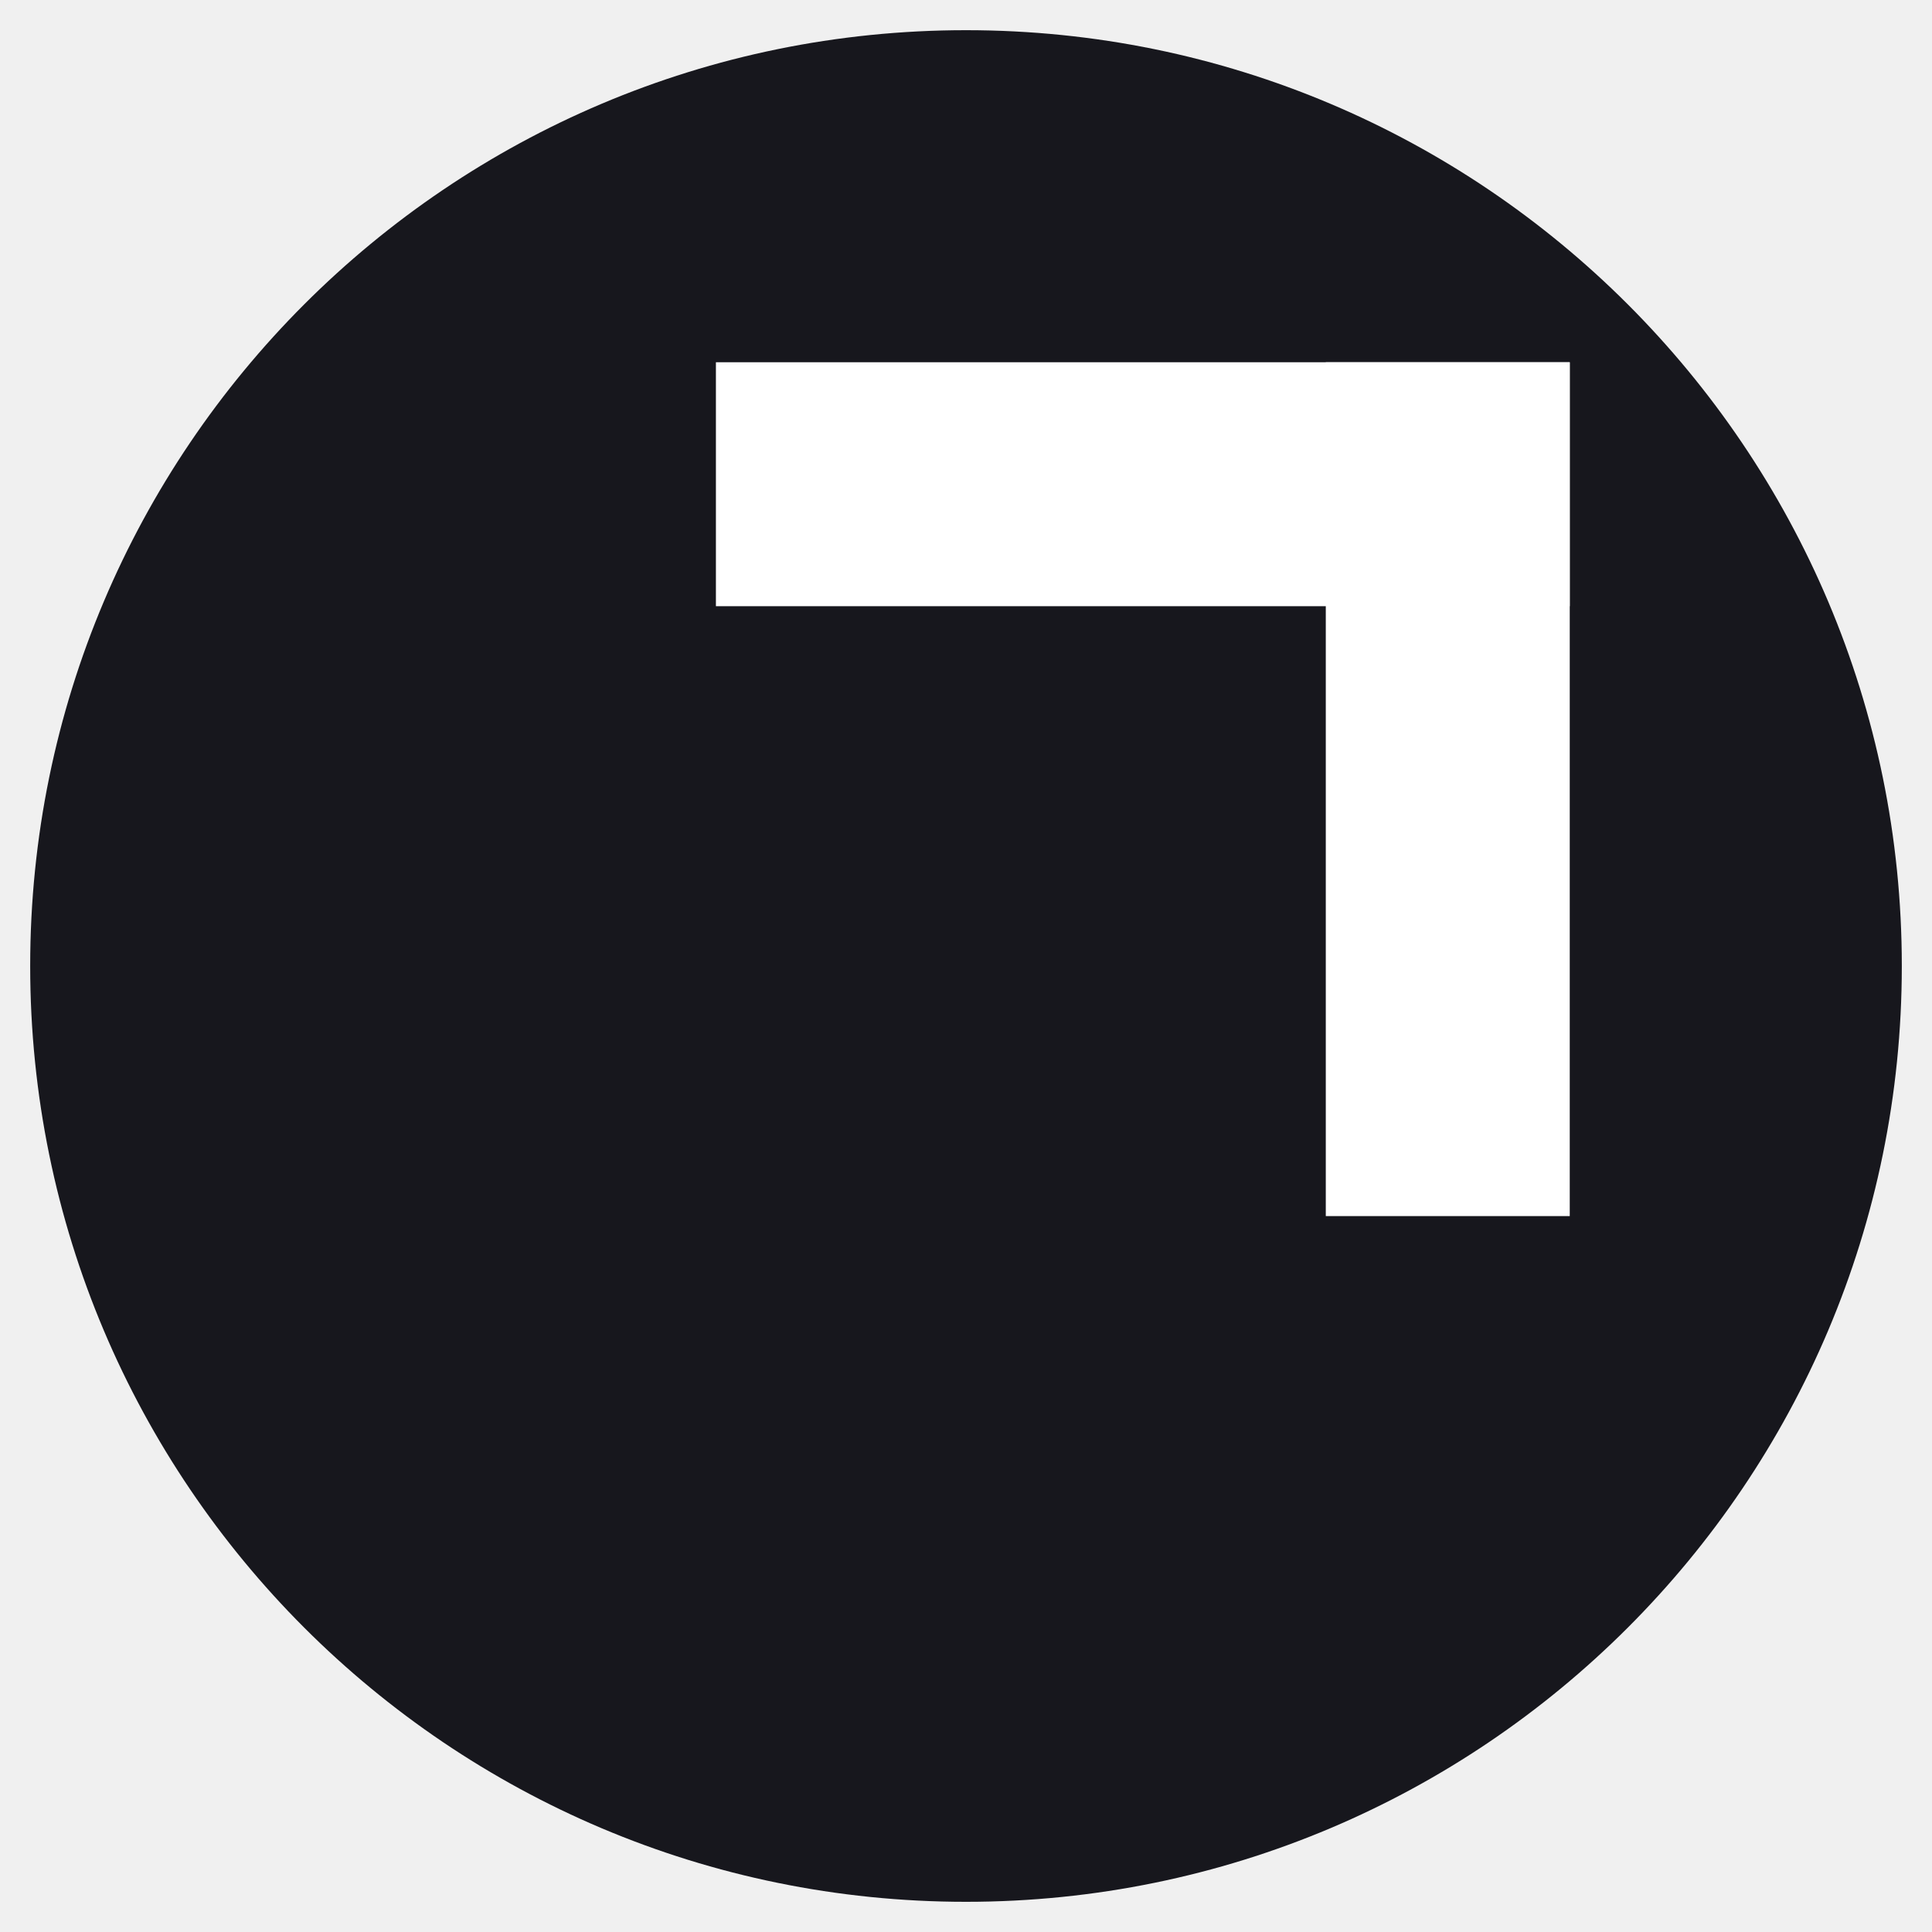
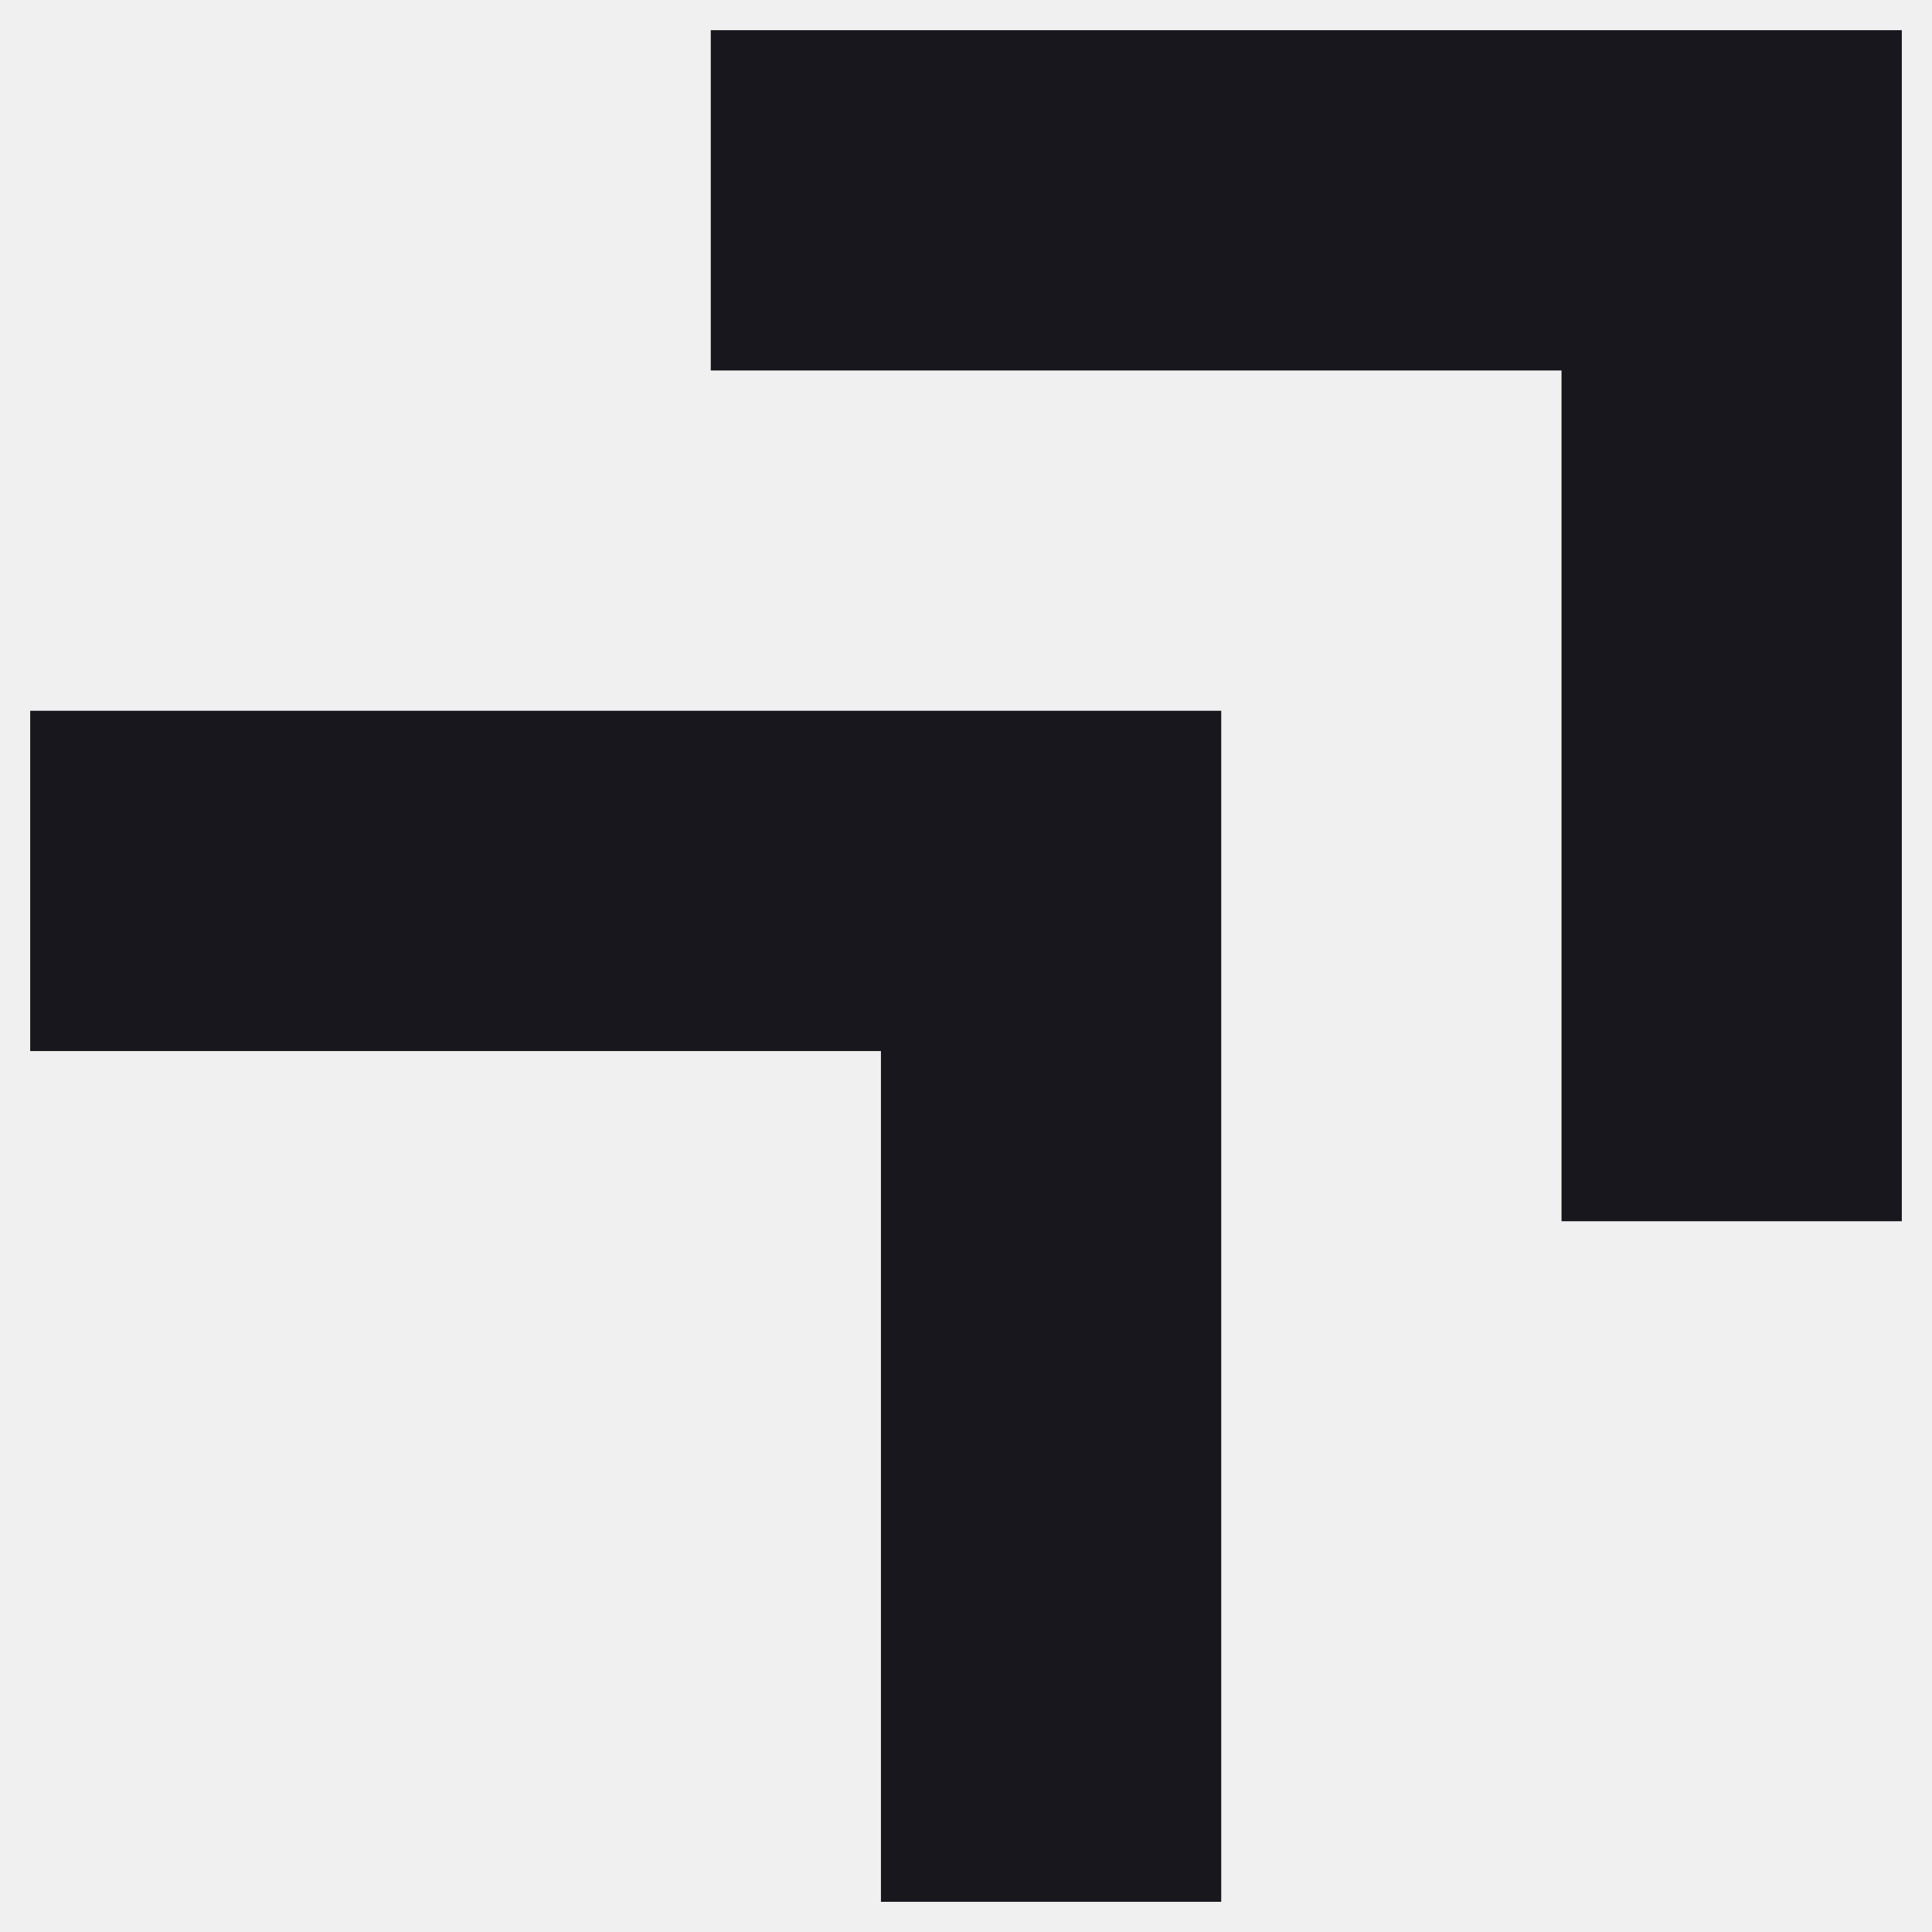
<svg xmlns="http://www.w3.org/2000/svg" xmlns:xlink="http://www.w3.org/1999/xlink" version="1.1" id="Layer_1" x="0px" y="0px" viewBox="0 0 256 256" enable-background="new 0 0 256 256" xml:space="preserve">
  <defs id="defs251">
    <clipPath id="b">
      <use width="100%" overflow="visible" xlink:href="#a" height="100%" id="use5" />
    </clipPath>
    <linearGradient x1="29.337" x2="81.837" y1="75.021" gradientUnits="userSpaceOnUse" y2="44.354" id="c">
      <stop id="stop10" offset="0" stop-opacity=".6" stop-color="#A52714" />
      <stop id="stop12" offset=".66" stop-opacity="0" stop-color="#A52714" />
    </linearGradient>
    <clipPath id="clipPath1232">
      <use width="100%" overflow="visible" xlink:href="#a" height="100%" id="use1230" />
    </clipPath>
    <clipPath id="clipPath1236">
      <use width="100%" overflow="visible" xlink:href="#a" height="100%" id="use1234" />
    </clipPath>
    <linearGradient x1="110.87" x2="52.538" y1="164.5" gradientUnits="userSpaceOnUse" y2="130.33" id="d">
      <stop id="stop23" offset="0" stop-opacity=".4" stop-color="#055524" />
      <stop id="stop25" offset=".33" stop-opacity="0" stop-color="#055524" />
    </linearGradient>
    <clipPath id="clipPath1244">
      <use width="100%" overflow="visible" xlink:href="#a" height="100%" id="use1242" />
    </clipPath>
    <clipPath id="clipPath1248">
      <use width="100%" overflow="visible" xlink:href="#a" height="100%" id="use1246" />
    </clipPath>
    <clipPath id="f">
      <use y="0" x="0" style="overflow:visible" id="use37" height="100%" xlink:href="#e" overflow="visible" width="100%" />
    </clipPath>
    <linearGradient x1="121.86" x2="136.55" y1="49.804" gradientUnits="userSpaceOnUse" y2="114.13" id="g">
      <stop id="stop42" offset="0" stop-opacity=".3" stop-color="#EA6100" />
      <stop id="stop44" offset=".66" stop-opacity="0" stop-color="#EA6100" />
    </linearGradient>
    <clipPath id="clipPath1258">
      <use width="100%" overflow="visible" xlink:href="#a" height="100%" id="use1256" />
    </clipPath>
    <clipPath id="clipPath1269">
      <use width="100%" overflow="visible" xlink:href="#a" height="100%" id="use1267" />
    </clipPath>
    <clipPath id="j">
      <use y="0" x="0" style="overflow:visible" id="use62" height="100%" xlink:href="#i" overflow="visible" width="100%" />
    </clipPath>
    <radialGradient id="l" gradientUnits="userSpaceOnUse" cy="55.948" cx="668.18" gradientTransform="translate(-576)" r="84.078">
      <stop stop-color="#3E2723" stop-opacity=".2" offset="0" id="stop73" />
      <stop stop-color="#3E2723" stop-opacity="0" offset="1" id="stop75" />
    </radialGradient>
    <clipPath id="clipPath1285">
      <use width="100%" overflow="visible" xlink:href="#a" height="100%" id="use1283" />
    </clipPath>
    <clipPath id="clipPath1289">
      <use width="100%" overflow="visible" xlink:href="#a" height="100%" id="use1287" />
    </clipPath>
    <clipPath id="n">
      <use y="0" x="0" style="overflow:visible" id="use83" height="100%" xlink:href="#m" overflow="visible" width="100%" />
    </clipPath>
    <radialGradient id="p" gradientUnits="userSpaceOnUse" cy="48.52" cx="597.88" gradientTransform="translate(-576)" r="78.044">
      <stop stop-color="#3E2723" stop-opacity=".2" offset="0" id="stop94" />
      <stop stop-color="#3E2723" stop-opacity="0" offset="1" id="stop96" />
    </radialGradient>
    <clipPath id="clipPath1305">
      <use width="100%" overflow="visible" xlink:href="#a" height="100%" id="use1303" />
    </clipPath>
    <radialGradient id="q" gradientUnits="userSpaceOnUse" cy="96.138" cx="671.84" gradientTransform="translate(-576)" r="87.87">
      <stop stop-color="#263238" stop-opacity=".2" offset="0" id="stop101" />
      <stop stop-color="#263238" stop-opacity="0" offset="1" id="stop103" />
    </radialGradient>
    <clipPath id="clipPath1312">
      <use width="100%" overflow="visible" xlink:href="#a" height="100%" id="use1310" />
    </clipPath>
    <clipPath id="clipPath1316">
      <use width="100%" overflow="visible" xlink:href="#a" height="100%" id="use1314" />
    </clipPath>
    <clipPath id="clipPath1320">
      <use width="100%" overflow="visible" xlink:href="#a" height="100%" id="use1318" />
    </clipPath>
    <clipPath id="clipPath1324">
      <use width="100%" overflow="visible" xlink:href="#a" height="100%" id="use1322" />
    </clipPath>
    <path d="m 8,184 h 83.77 l 38.88,-38.88 V 116 H 61.36 L 8,24.48 Z" id="e" />
    <path d="m 96,56 34.65,60 -38.88,68 H 184 V 56 Z" id="i" />
    <path d="M 21.97,8 V 48.34 L 61.36,116 96,56 h 88 V 8 Z" id="m" />
    <clipPath id="b-1">
      <use width="100%" overflow="visible" xlink:href="#a" height="100%" id="use5-7" />
    </clipPath>
    <clipPath id="clipPath1232-2">
      <use width="100%" overflow="visible" xlink:href="#a" height="100%" id="use1230-2" />
    </clipPath>
    <clipPath id="clipPath1236-6">
      <use width="100%" overflow="visible" xlink:href="#a" height="100%" id="use1234-1" />
    </clipPath>
    <clipPath id="clipPath1244-1">
      <use width="100%" overflow="visible" xlink:href="#a" height="100%" id="use1242-5" />
    </clipPath>
    <clipPath id="clipPath1248-9">
      <use width="100%" overflow="visible" xlink:href="#a" height="100%" id="use1246-4" />
    </clipPath>
    <clipPath id="f-9">
      <use y="0" x="0" style="overflow:visible" id="use37-0" height="100%" xlink:href="#e-8" overflow="visible" width="100%" />
    </clipPath>
    <clipPath id="clipPath1258-7">
      <use width="100%" overflow="visible" xlink:href="#a" height="100%" id="use1256-7" />
    </clipPath>
    <clipPath id="clipPath1269-1">
      <use width="100%" overflow="visible" xlink:href="#a" height="100%" id="use1267-1" />
    </clipPath>
    <clipPath id="j-5">
      <use y="0" x="0" style="overflow:visible" id="use62-9" height="100%" xlink:href="#i-5" overflow="visible" width="100%" />
    </clipPath>
    <radialGradient id="l-7" gradientUnits="userSpaceOnUse" cy="55.948" cx="668.18" gradientTransform="translate(-576)" r="84.078">
      <stop stop-color="#3E2723" stop-opacity=".2" offset="0" id="stop73-7" />
      <stop stop-color="#3E2723" stop-opacity="0" offset="1" id="stop75-6" />
    </radialGradient>
    <clipPath id="clipPath1285-7">
      <use width="100%" overflow="visible" xlink:href="#a" height="100%" id="use1283-3" />
    </clipPath>
    <clipPath id="clipPath1289-6">
      <use width="100%" overflow="visible" xlink:href="#a" height="100%" id="use1287-5" />
    </clipPath>
    <clipPath id="n-6">
      <use y="0" x="0" style="overflow:visible" id="use83-3" height="100%" xlink:href="#m-6" overflow="visible" width="100%" />
    </clipPath>
    <radialGradient id="p-9" gradientUnits="userSpaceOnUse" cy="48.52" cx="597.88" gradientTransform="translate(-576)" r="78.044">
      <stop stop-color="#3E2723" stop-opacity=".2" offset="0" id="stop94-4" />
      <stop stop-color="#3E2723" stop-opacity="0" offset="1" id="stop96-8" />
    </radialGradient>
    <clipPath id="clipPath1305-1">
      <use width="100%" overflow="visible" xlink:href="#a" height="100%" id="use1303-2" />
    </clipPath>
    <radialGradient id="q-9" gradientUnits="userSpaceOnUse" cy="96.138" cx="671.84" gradientTransform="translate(-576)" r="87.87">
      <stop stop-color="#263238" stop-opacity=".2" offset="0" id="stop101-3" />
      <stop stop-color="#263238" stop-opacity="0" offset="1" id="stop103-9" />
    </radialGradient>
    <clipPath id="clipPath1312-0">
      <use width="100%" overflow="visible" xlink:href="#a" height="100%" id="use1310-8" />
    </clipPath>
    <clipPath id="clipPath1316-8">
      <use width="100%" overflow="visible" xlink:href="#a" height="100%" id="use1314-5" />
    </clipPath>
    <clipPath id="clipPath1320-0">
      <use width="100%" overflow="visible" xlink:href="#a" height="100%" id="use1318-9" />
    </clipPath>
    <clipPath id="clipPath1324-6">
      <use width="100%" overflow="visible" xlink:href="#a" height="100%" id="use1322-3" />
    </clipPath>
    <path d="m 8,184 h 83.77 l 38.88,-38.88 V 116 H 61.36 L 8,24.48 Z" id="e-8" />
    <path d="m 96,56 34.65,60 -38.88,68 H 184 V 56 Z" id="i-5" />
    <path d="M 21.97,8 V 48.34 L 61.36,116 96,56 h 88 V 8 Z" id="m-6" />
    <radialGradient id="r" gradientUnits="userSpaceOnUse" cy="32.014" cx="34.286" gradientTransform="translate(-23.07961,-106.2699)" r="176.75">
      <stop stop-color="#fff" stop-opacity=".1" offset="0" id="stop130" />
      <stop stop-color="#fff" stop-opacity="0" offset="1" id="stop132" />
    </radialGradient>
    <clipPath id="b-0">
      <use y="0" x="0" style="overflow:visible" width="100%" overflow="visible" xlink:href="#a" height="100%" id="use5-5" />
    </clipPath>
    <clipPath id="clipPath963">
      <use y="0" x="0" style="overflow:visible" width="100%" overflow="visible" xlink:href="#a" height="100%" id="use961" />
    </clipPath>
    <clipPath id="clipPath967">
      <use y="0" x="0" style="overflow:visible" width="100%" overflow="visible" xlink:href="#a" height="100%" id="use965" />
    </clipPath>
    <radialGradient id="q-94" gradientUnits="userSpaceOnUse" cy="96.138" cx="671.84" gradientTransform="translate(-576)" r="87.87">
      <stop stop-color="#263238" stop-opacity=".2" offset="0" id="stop101-6" />
      <stop stop-color="#263238" stop-opacity="0" offset="1" id="stop103-92" />
    </radialGradient>
    <clipPath id="clipPath974">
      <use y="0" x="0" style="overflow:visible" width="100%" overflow="visible" xlink:href="#a" height="100%" id="use972" />
    </clipPath>
    <radialGradient id="p-2" gradientUnits="userSpaceOnUse" cy="48.52" cx="597.88" gradientTransform="translate(-576)" r="78.044">
      <stop stop-color="#3E2723" stop-opacity=".2" offset="0" id="stop94-47" />
      <stop stop-color="#3E2723" stop-opacity="0" offset="1" id="stop96-7" />
    </radialGradient>
    <clipPath id="clipPath981">
      <use y="0" x="0" style="overflow:visible" width="100%" overflow="visible" xlink:href="#a" height="100%" id="use979" />
    </clipPath>
    <clipPath id="clipPath985">
      <use y="0" x="0" style="overflow:visible" width="100%" overflow="visible" xlink:href="#a" height="100%" id="use983" />
    </clipPath>
    <clipPath id="n-5">
      <use width="100%" overflow="visible" xlink:href="#m-0" height="100%" id="use83-4" style="overflow:visible" x="0" y="0" />
    </clipPath>
    <radialGradient id="l-2" gradientUnits="userSpaceOnUse" cy="55.948" cx="668.18" gradientTransform="translate(-576)" r="84.078">
      <stop stop-color="#3E2723" stop-opacity=".2" offset="0" id="stop73-8" />
      <stop stop-color="#3E2723" stop-opacity="0" offset="1" id="stop75-9" />
    </radialGradient>
    <clipPath id="clipPath997">
      <use y="0" x="0" style="overflow:visible" width="100%" overflow="visible" xlink:href="#a" height="100%" id="use995" />
    </clipPath>
    <clipPath id="clipPath1001">
      <use y="0" x="0" style="overflow:visible" width="100%" overflow="visible" xlink:href="#a" height="100%" id="use999" />
    </clipPath>
    <clipPath id="j-3">
      <use width="100%" overflow="visible" xlink:href="#i-1" height="100%" id="use62-6" style="overflow:visible" x="0" y="0" />
    </clipPath>
    <clipPath id="clipPath1010">
      <use y="0" x="0" style="overflow:visible" width="100%" overflow="visible" xlink:href="#a" height="100%" id="use1008" />
    </clipPath>
    <clipPath id="clipPath1017">
      <use y="0" x="0" style="overflow:visible" width="100%" overflow="visible" xlink:href="#a" height="100%" id="use1015" />
    </clipPath>
    <clipPath id="f-0">
      <use width="100%" overflow="visible" xlink:href="#e-1" height="100%" id="use37-5" style="overflow:visible" x="0" y="0" />
    </clipPath>
    <clipPath id="clipPath1029">
      <use y="0" x="0" style="overflow:visible" width="100%" overflow="visible" xlink:href="#a" height="100%" id="use1027" />
    </clipPath>
    <clipPath id="clipPath1033">
      <use y="0" x="0" style="overflow:visible" width="100%" overflow="visible" xlink:href="#a" height="100%" id="use1031" />
    </clipPath>
    <clipPath id="clipPath1043">
      <use y="0" x="0" style="overflow:visible" width="100%" overflow="visible" xlink:href="#a" height="100%" id="use1041" />
    </clipPath>
    <clipPath id="clipPath1047">
      <use y="0" x="0" style="overflow:visible" width="100%" overflow="visible" xlink:href="#a" height="100%" id="use1045" />
    </clipPath>
    <path id="e-1" d="m 8,184 h 83.77 l 38.88,-38.88 V 116 H 61.36 L 8,24.48 Z" />
    <path id="i-1" d="m 96,56 34.65,60 -38.88,68 H 184 V 56 Z" />
    <path id="m-0" d="M 21.97,8 V 48.34 L 61.36,116 96,56 h 88 V 8 Z" />
    <circle r="88" cx="96" cy="96" id="a" />
    <path d="m8 184h83.77l38.88-38.88v-29.12h-69.29l-53.36-91.52z" id="e-6" />
    <path d="m96 56l34.65 60-38.88 68h92.23v-128z" id="i-2" />
    <path d="m21.97 8v40.34l39.39 67.66 34.64-60h88v-48z" id="m-8" />
    <defs id="defs1820">
      <path d="M 21.97,8 V 48.34 L 61.36,116 96,56 h 88 V 8 Z" id="path1928" />
    </defs>
    <clipPath id="n-7">
      <use id="use1822" height="100%" xlink:href="#m-8" overflow="visible" width="100%" style="overflow:visible" x="0" y="0" />
    </clipPath>
    <defs id="defs1799">
      <path d="m 96,56 34.65,60 -38.88,68 H 184 V 56 Z" id="path1918" />
    </defs>
    <clipPath id="j-6">
      <use id="use1801" height="100%" xlink:href="#i-2" overflow="visible" width="100%" style="overflow:visible" x="0" y="0" />
    </clipPath>
    <defs id="defs1774">
      <path d="m 8,184 h 83.77 l 38.88,-38.88 V 116 H 61.36 L 8,24.48 Z" id="path1902" />
    </defs>
    <clipPath id="f-06">
      <use id="use1776" height="100%" xlink:href="#e-6" overflow="visible" width="100%" style="overflow:visible" x="0" y="0" />
    </clipPath>
    <linearGradient x1="110.87" x2="52.538" y1="164.5" gradientUnits="userSpaceOnUse" y2="130.33" id="linearGradient1897">
      <stop id="stop1762" offset="0" stop-opacity=".4" stop-color="#055524" />
      <stop id="stop1764" offset=".33" stop-opacity="0" stop-color="#055524" />
    </linearGradient>
    <linearGradient x1="29.337" x2="81.837" y1="75.021" gradientUnits="userSpaceOnUse" y2="44.354" id="linearGradient1889">
      <stop id="stop1749" offset="0" stop-opacity=".6" stop-color="#A52714" />
      <stop id="stop1751" offset=".66" stop-opacity="0" stop-color="#A52714" />
    </linearGradient>
    <linearGradient id="linearGradient1910" y2="114.13" gradientUnits="userSpaceOnUse" y1="49.804" x2="136.55" x1="121.86">
      <stop stop-color="#EA6100" stop-opacity=".3" offset="0" id="stop1781" />
      <stop stop-color="#EA6100" stop-opacity="0" offset=".66" id="stop1783" />
    </linearGradient>
    <clipPath id="b-3">
      <use y="0" x="0" style="overflow:visible" width="100%" overflow="visible" xlink:href="#a" height="100%" id="use5-1" />
    </clipPath>
    <clipPath id="clipPath1024">
      <use y="0" x="0" style="overflow:visible" width="100%" overflow="visible" xlink:href="#a" height="100%" id="use1022" />
    </clipPath>
    <clipPath id="clipPath1028">
      <use y="0" x="0" style="overflow:visible" width="100%" overflow="visible" xlink:href="#a" height="100%" id="use1026" />
    </clipPath>
    <clipPath id="clipPath1035">
      <use y="0" x="0" style="overflow:visible" width="100%" overflow="visible" xlink:href="#a" height="100%" id="use1033" />
    </clipPath>
    <clipPath id="clipPath1039">
      <use y="0" x="0" style="overflow:visible" width="100%" overflow="visible" xlink:href="#a" height="100%" id="use1037" />
    </clipPath>
    <clipPath id="f-6">
      <use y="0" x="0" style="overflow:visible" id="use37-8" height="100%" xlink:href="#e-61" overflow="visible" width="100%" />
    </clipPath>
    <clipPath id="clipPath1048">
      <use y="0" x="0" style="overflow:visible" width="100%" overflow="visible" xlink:href="#a" height="100%" id="use1046" />
    </clipPath>
    <clipPath id="clipPath1058">
      <use y="0" x="0" style="overflow:visible" width="100%" overflow="visible" xlink:href="#a" height="100%" id="use1056" />
    </clipPath>
    <clipPath id="j-66">
      <use y="0" x="0" style="overflow:visible" id="use62-4" height="100%" xlink:href="#i-59" overflow="visible" width="100%" />
    </clipPath>
    <radialGradient id="l-9" gradientUnits="userSpaceOnUse" cy="55.948" cx="668.18" gradientTransform="translate(-576)" r="84.078">
      <stop stop-color="#3E2723" stop-opacity=".2" offset="0" id="stop73-5" />
      <stop stop-color="#3E2723" stop-opacity="0" offset="1" id="stop75-0" />
    </radialGradient>
    <clipPath id="clipPath1073">
      <use y="0" x="0" style="overflow:visible" width="100%" overflow="visible" xlink:href="#a" height="100%" id="use1071" />
    </clipPath>
    <clipPath id="clipPath1077">
      <use y="0" x="0" style="overflow:visible" width="100%" overflow="visible" xlink:href="#a" height="100%" id="use1075" />
    </clipPath>
    <clipPath id="n-4">
      <use y="0" x="0" style="overflow:visible" id="use83-8" height="100%" xlink:href="#m-4" overflow="visible" width="100%" />
    </clipPath>
    <radialGradient id="p-7" gradientUnits="userSpaceOnUse" cy="48.52" cx="597.88" gradientTransform="translate(-576)" r="78.044">
      <stop stop-color="#3E2723" stop-opacity=".2" offset="0" id="stop94-1" />
      <stop stop-color="#3E2723" stop-opacity="0" offset="1" id="stop96-72" />
    </radialGradient>
    <clipPath id="clipPath1092">
      <use y="0" x="0" style="overflow:visible" width="100%" overflow="visible" xlink:href="#a" height="100%" id="use1090" />
    </clipPath>
    <radialGradient id="q-7" gradientUnits="userSpaceOnUse" cy="96.138" cx="671.84" gradientTransform="translate(-576)" r="87.87">
      <stop stop-color="#263238" stop-opacity=".2" offset="0" id="stop101-2" />
      <stop stop-color="#263238" stop-opacity="0" offset="1" id="stop103-2" />
    </radialGradient>
    <clipPath id="clipPath1099">
      <use y="0" x="0" style="overflow:visible" width="100%" overflow="visible" xlink:href="#a" height="100%" id="use1097" />
    </clipPath>
    <clipPath id="clipPath1103">
      <use y="0" x="0" style="overflow:visible" width="100%" overflow="visible" xlink:href="#a" height="100%" id="use1101" />
    </clipPath>
    <clipPath id="clipPath1107">
      <use y="0" x="0" style="overflow:visible" width="100%" overflow="visible" xlink:href="#a" height="100%" id="use1105" />
    </clipPath>
    <clipPath id="clipPath1111">
      <use y="0" x="0" style="overflow:visible" width="100%" overflow="visible" xlink:href="#a" height="100%" id="use1109" />
    </clipPath>
    <radialGradient id="r-6" gradientUnits="userSpaceOnUse" cy="32.014" cx="34.286" gradientTransform="translate(-7,-7)" r="176.75">
      <stop stop-color="#fff" stop-opacity=".1" offset="0" id="stop130-1" />
      <stop stop-color="#fff" stop-opacity="0" offset="1" id="stop132-0" />
    </radialGradient>
    <path d="m 8,184 h 83.77 l 38.88,-38.88 V 116 H 61.36 L 8,24.48 Z" id="e-61" />
    <path d="m 96,56 34.65,60 -38.88,68 H 184 V 56 Z" id="i-59" />
    <path d="M 21.97,8 V 48.34 L 61.36,116 96,56 h 88 V 8 Z" id="m-4" />
    <clipPath id="b-9">
      <use y="0" x="0" style="overflow:visible" width="100%" overflow="visible" xlink:href="#a" height="100%" id="use5-0" />
    </clipPath>
    <clipPath id="clipPath1024-7">
      <use y="0" x="0" style="overflow:visible" width="100%" overflow="visible" xlink:href="#a" height="100%" id="use1022-7" />
    </clipPath>
    <clipPath id="clipPath1028-1">
      <use y="0" x="0" style="overflow:visible" width="100%" overflow="visible" xlink:href="#a" height="100%" id="use1026-1" />
    </clipPath>
    <clipPath id="clipPath1035-7">
      <use y="0" x="0" style="overflow:visible" width="100%" overflow="visible" xlink:href="#a" height="100%" id="use1033-7" />
    </clipPath>
    <clipPath id="clipPath1039-6">
      <use y="0" x="0" style="overflow:visible" width="100%" overflow="visible" xlink:href="#a" height="100%" id="use1037-7" />
    </clipPath>
    <clipPath id="f-3">
      <use y="0" x="0" style="overflow:visible" id="use37-6" height="100%" xlink:href="#e-9" overflow="visible" width="100%" />
    </clipPath>
    <clipPath id="clipPath1048-3">
      <use y="0" x="0" style="overflow:visible" width="100%" overflow="visible" xlink:href="#a" height="100%" id="use1046-9" />
    </clipPath>
    <clipPath id="clipPath1058-4">
      <use y="0" x="0" style="overflow:visible" width="100%" overflow="visible" xlink:href="#a" height="100%" id="use1056-8" />
    </clipPath>
    <clipPath id="j-1">
      <use y="0" x="0" style="overflow:visible" id="use62-2" height="100%" xlink:href="#i-6" overflow="visible" width="100%" />
    </clipPath>
    <radialGradient id="l-93" gradientUnits="userSpaceOnUse" cy="55.948" cx="668.18" gradientTransform="translate(-576)" r="84.078">
      <stop stop-color="#3E2723" stop-opacity=".2" offset="0" id="stop73-9" />
      <stop stop-color="#3E2723" stop-opacity="0" offset="1" id="stop75-08" />
    </radialGradient>
    <clipPath id="clipPath1073-8">
      <use y="0" x="0" style="overflow:visible" width="100%" overflow="visible" xlink:href="#a" height="100%" id="use1071-5" />
    </clipPath>
    <clipPath id="clipPath1077-0">
      <use y="0" x="0" style="overflow:visible" width="100%" overflow="visible" xlink:href="#a" height="100%" id="use1075-9" />
    </clipPath>
    <clipPath id="n-63">
      <use y="0" x="0" style="overflow:visible" id="use83-85" height="100%" xlink:href="#m-2" overflow="visible" width="100%" />
    </clipPath>
    <radialGradient id="p-6" gradientUnits="userSpaceOnUse" cy="48.52" cx="597.88" gradientTransform="translate(-576)" r="78.044">
      <stop stop-color="#3E2723" stop-opacity=".2" offset="0" id="stop94-11" />
      <stop stop-color="#3E2723" stop-opacity="0" offset="1" id="stop96-5" />
    </radialGradient>
    <clipPath id="clipPath1092-9">
      <use y="0" x="0" style="overflow:visible" width="100%" overflow="visible" xlink:href="#a" height="100%" id="use1090-8" />
    </clipPath>
    <radialGradient id="q-4" gradientUnits="userSpaceOnUse" cy="96.138" cx="671.84" gradientTransform="translate(-576)" r="87.87">
      <stop stop-color="#263238" stop-opacity=".2" offset="0" id="stop101-8" />
      <stop stop-color="#263238" stop-opacity="0" offset="1" id="stop103-1" />
    </radialGradient>
    <clipPath id="clipPath1099-0">
      <use y="0" x="0" style="overflow:visible" width="100%" overflow="visible" xlink:href="#a" height="100%" id="use1097-3" />
    </clipPath>
    <clipPath id="clipPath1103-0">
      <use y="0" x="0" style="overflow:visible" width="100%" overflow="visible" xlink:href="#a" height="100%" id="use1101-4" />
    </clipPath>
    <clipPath id="clipPath1107-4">
      <use y="0" x="0" style="overflow:visible" width="100%" overflow="visible" xlink:href="#a" height="100%" id="use1105-4" />
    </clipPath>
    <clipPath id="clipPath1111-4">
      <use y="0" x="0" style="overflow:visible" width="100%" overflow="visible" xlink:href="#a" height="100%" id="use1109-7" />
    </clipPath>
    <radialGradient id="r-63" gradientUnits="userSpaceOnUse" cy="32.014" cx="34.286" gradientTransform="translate(-7,-7)" r="176.75">
      <stop stop-color="#fff" stop-opacity=".1" offset="0" id="stop130-17" />
      <stop stop-color="#fff" stop-opacity="0" offset="1" id="stop132-5" />
    </radialGradient>
    <path d="m 8,184 h 83.77 l 38.88,-38.88 V 116 H 61.36 L 8,24.48 Z" id="e-9" />
    <path d="m 96,56 34.65,60 -38.88,68 H 184 V 56 Z" id="i-6" />
    <path d="M 21.97,8 V 48.34 L 61.36,116 96,56 h 88 V 8 Z" id="m-2" />
    <clipPath clipPathUnits="userSpaceOnUse" id="clipPath1127">
      <rect style="fill:#4d4d4d;fill-opacity:1;stroke:none;stroke-width:1.002;stroke-miterlimit:10;stroke-dasharray:none;stroke-opacity:1" id="rect1129" width="113.667" height="54.624" x="-328.805" y="121.65" />
    </clipPath>
  </defs>
  <g id="layer2">
-     <circle style="display:inline;fill:#17171d;fill-opacity:1;stroke:none;stroke-width:2.74;stroke-miterlimit:4;stroke-dasharray:none;stroke-opacity:1" id="path1090" cx="128" cy="128" r="124" />
-     <g id="g1170" transform="rotate(-90,320.75,208.9125)">
-       <rect transform="rotate(-90)" y="368.525" x="-96.162" height="113.137" width="32.325" id="rect816-3-7-5-5-6" style="opacity:1;fill:#ffffff;fill-opacity:1;stroke:none;stroke-width:13.074;stroke-linecap:butt;stroke-linejoin:bevel;stroke-miterlimit:4;stroke-dasharray:none;stroke-opacity:1;paint-order:fill markers stroke" />
-       <rect y="-16.975" x="449.338" height="113.137" width="32.325" id="rect816-3-7-5-2-3-2" style="opacity:1;fill:#ffffff;fill-opacity:1;stroke:none;stroke-width:13.074;stroke-linecap:butt;stroke-linejoin:bevel;stroke-miterlimit:4;stroke-dasharray:none;stroke-opacity:1;paint-order:fill markers stroke" />
+     <g id="g1172" transform="matrix(1.394942,0,0,1.394942,-38.14796,-62.95722)">
+       <path id="rect816-3-7-5-5-6" d="M 94.863,48 V 80.324 H 175.676 V 161.137 H 208 V 80.324 48 Z" style="opacity:1;fill:#17171d;fill-opacity:1;stroke:none;stroke-width:13.074;stroke-linecap:butt;stroke-linejoin:bevel;stroke-miterlimit:4;stroke-dasharray:none;stroke-opacity:1;paint-order:fill markers stroke" />
+       <path id="rect816-3-7-5-5-6-3-5" d="m 30.215,112.648 v 32.324 h 80.812 v 80.812 h 32.324 v -80.812 -32.324 z" style="opacity:1;fill:#17171d;fill-opacity:1;stroke:none;stroke-width:13.074;stroke-linecap:butt;stroke-linejoin:bevel;stroke-miterlimit:4;stroke-dasharray:none;stroke-opacity:1;paint-order:fill markers stroke" />
    </g>
  </g>
  <g id="layer1" style="display:inline" />
  <g id="layer6" style="display:none">
    <g id="g2548" style="display:inline" transform="translate(-2.960187,1.58543)">
      <path d="m 256.36,128.415 c 0,-33.9 -13.5,-64.5 -35.4,-86.9 -0.4,-0.3 -0.7,-0.7 -1.1,-1 21.3,22.3 34.5,52.6 34.5,86 0,68.5 -55.2,124 -123.4,124 -32.9,0 -62.9,-13 -85,-34.1 0.3,0.3 0.6,0.6 0.9,0.9 22.2,21.7 52.6,35.1 86,35.1 68.2,0 123.5,-55.5 123.5,-124 z" id="path238" style="display:inline;opacity:0.1" />
      <path d="m 219.86,40.415 c -0.7,-0.6 -1.4,-1.3 -2,-1.9 -0.7,-0.6 -1.4,-1.2 -2.1,-1.9 19.1,21.8 30.7,50.5 30.7,81.8 0,68.5 -55.2,124 -123.4,124 -30.9,0 -59.2,-11.4 -80.9,-30.3 0.6,0.7 1.2,1.4 1.9,2.1 0.6,0.7 1.3,1.4 1.9,2 22.1,21.1 52.1,34.1 85,34.1 68.2,0 123.4,-55.5 123.4,-124 0,-33.3 -13.1,-63.6 -34.5,-85.9 z" id="path240" style="display:inline;opacity:0.2" />
      <path d="m 220.96,41.515 c 21.9,22.4 35.4,53.1 35.4,86.9 0,68.5 -55.2,124 -123.4,124 -33.5,0 -63.8,-13.4 -86,-35.1 22.4,22.9 53.6,37.1 88,37.1 68.2,0 123.4,-55.5 123.4,-124 -0.1,-34.9 -14.4,-66.4 -37.4,-88.9 z" id="path236" style="display:inline;opacity:0.05" />
    </g>
  </g>
</svg>
